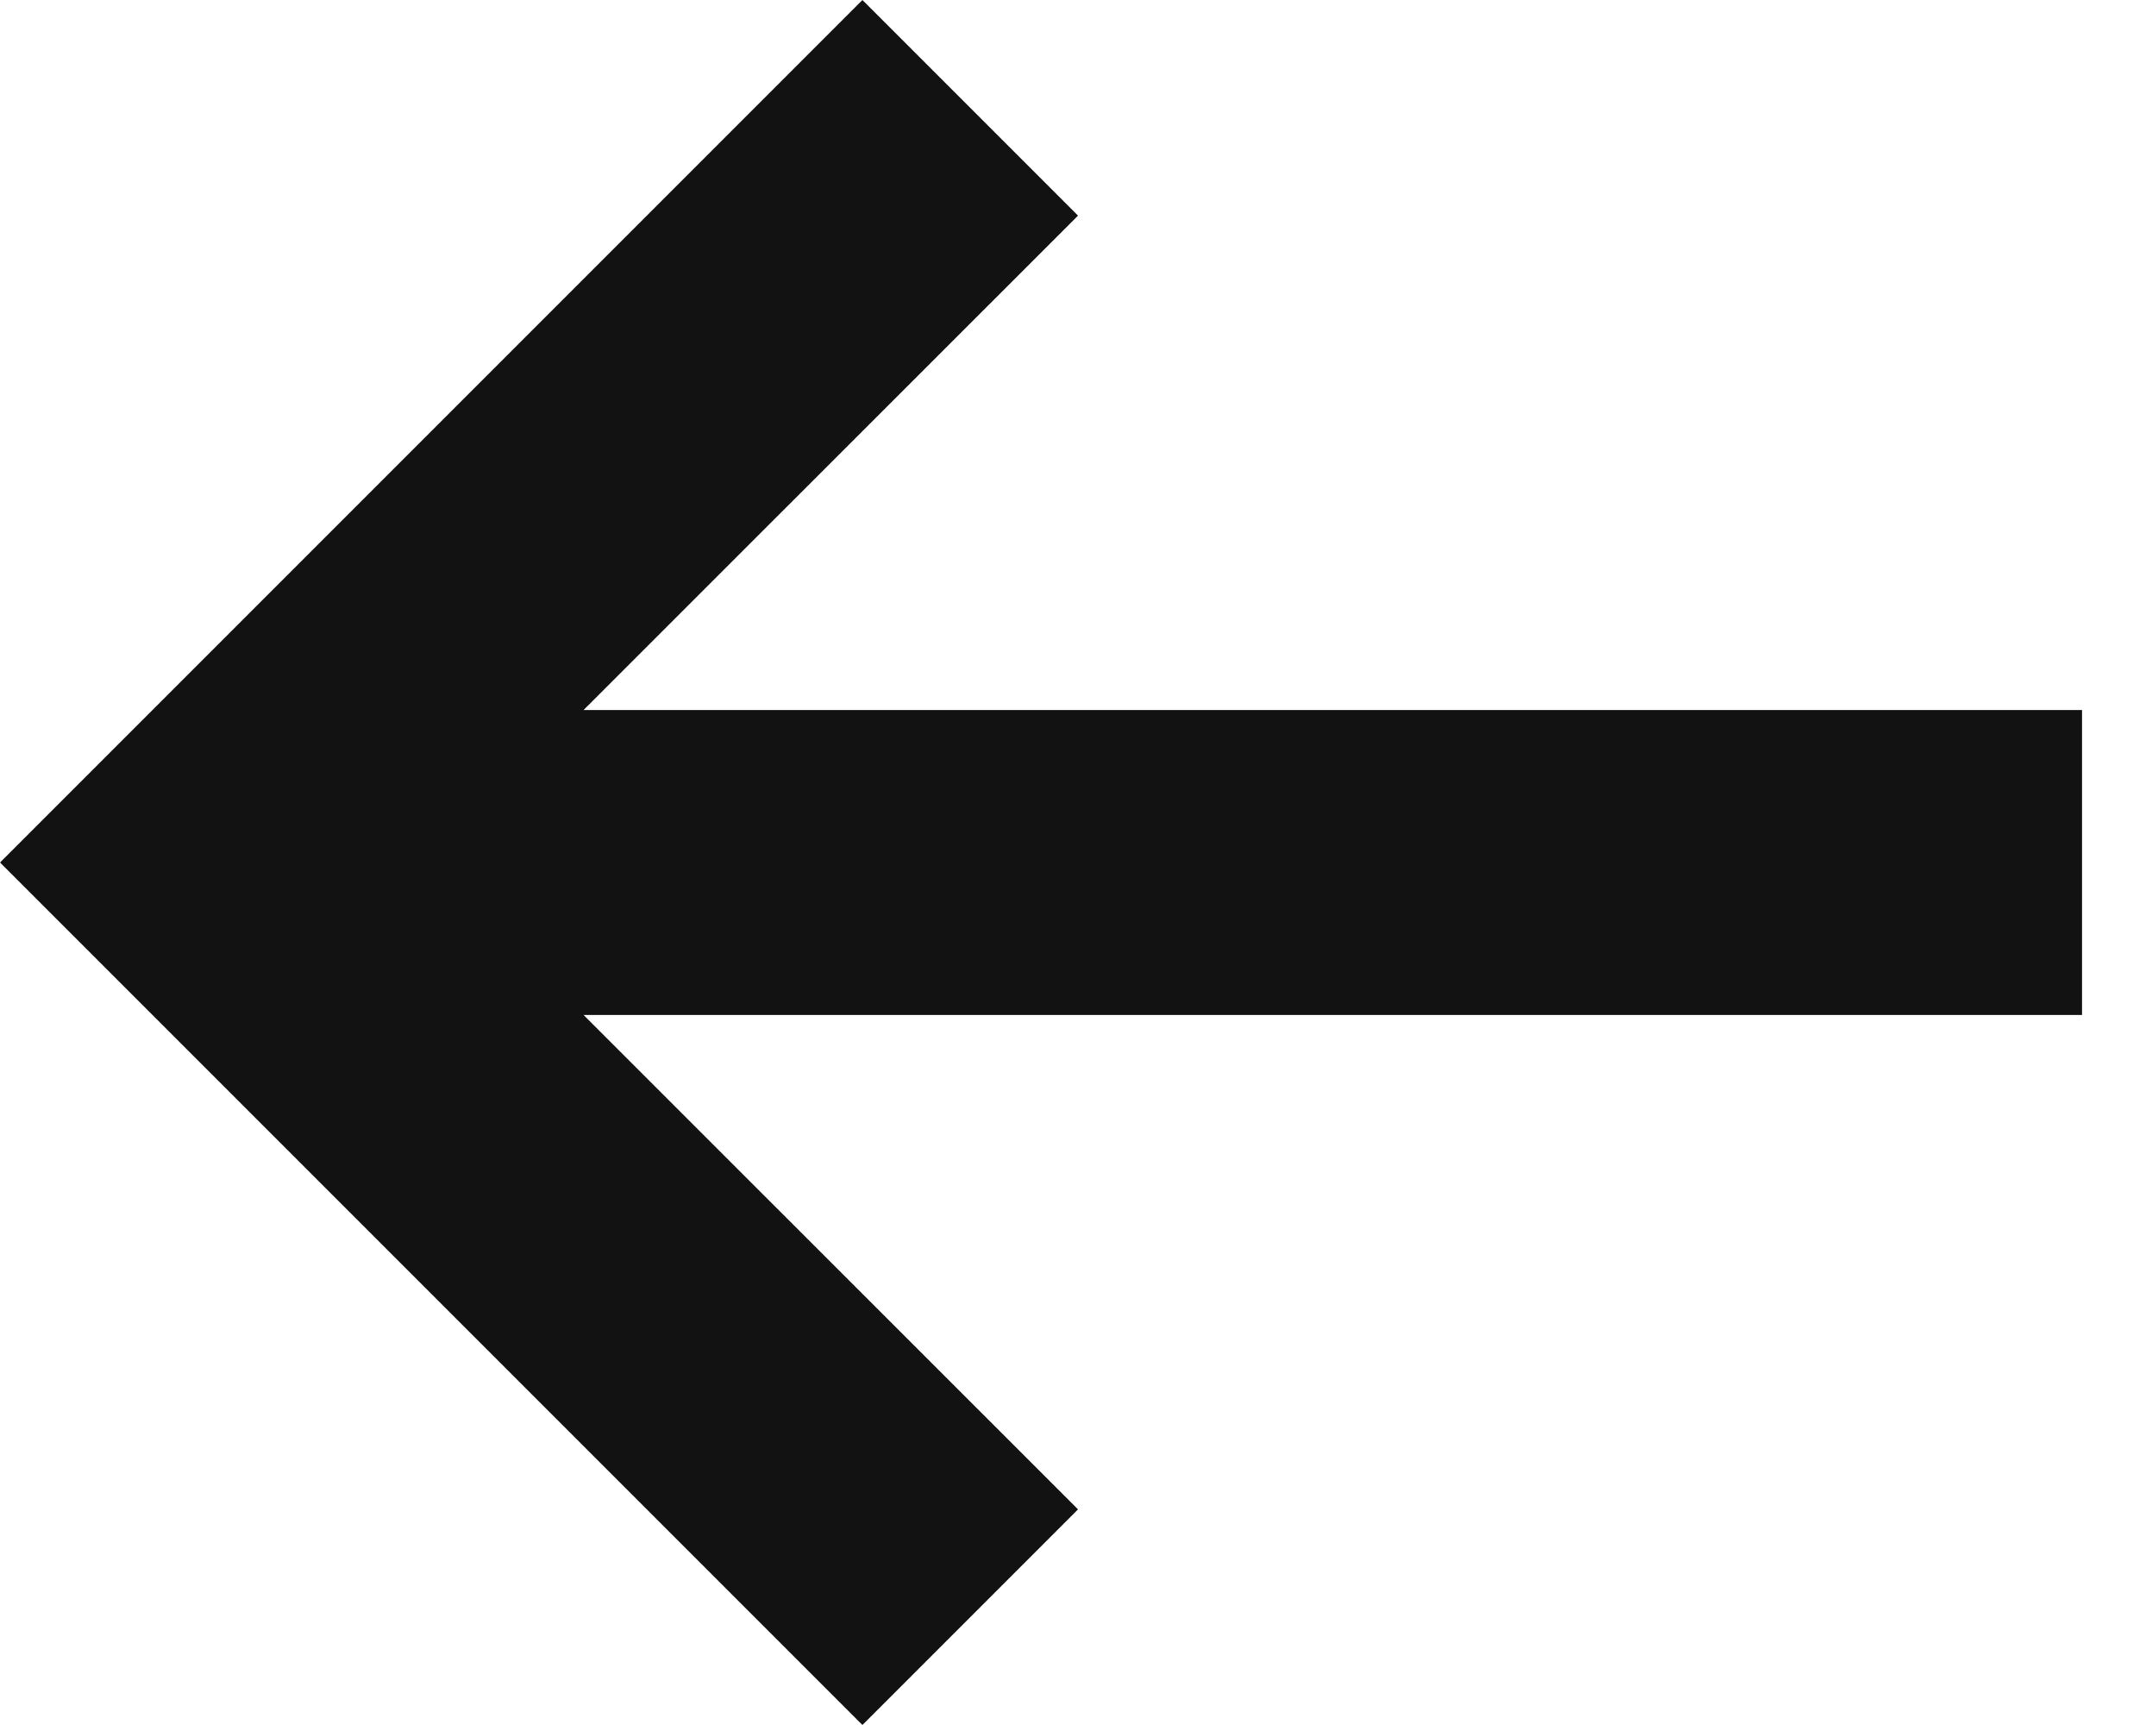
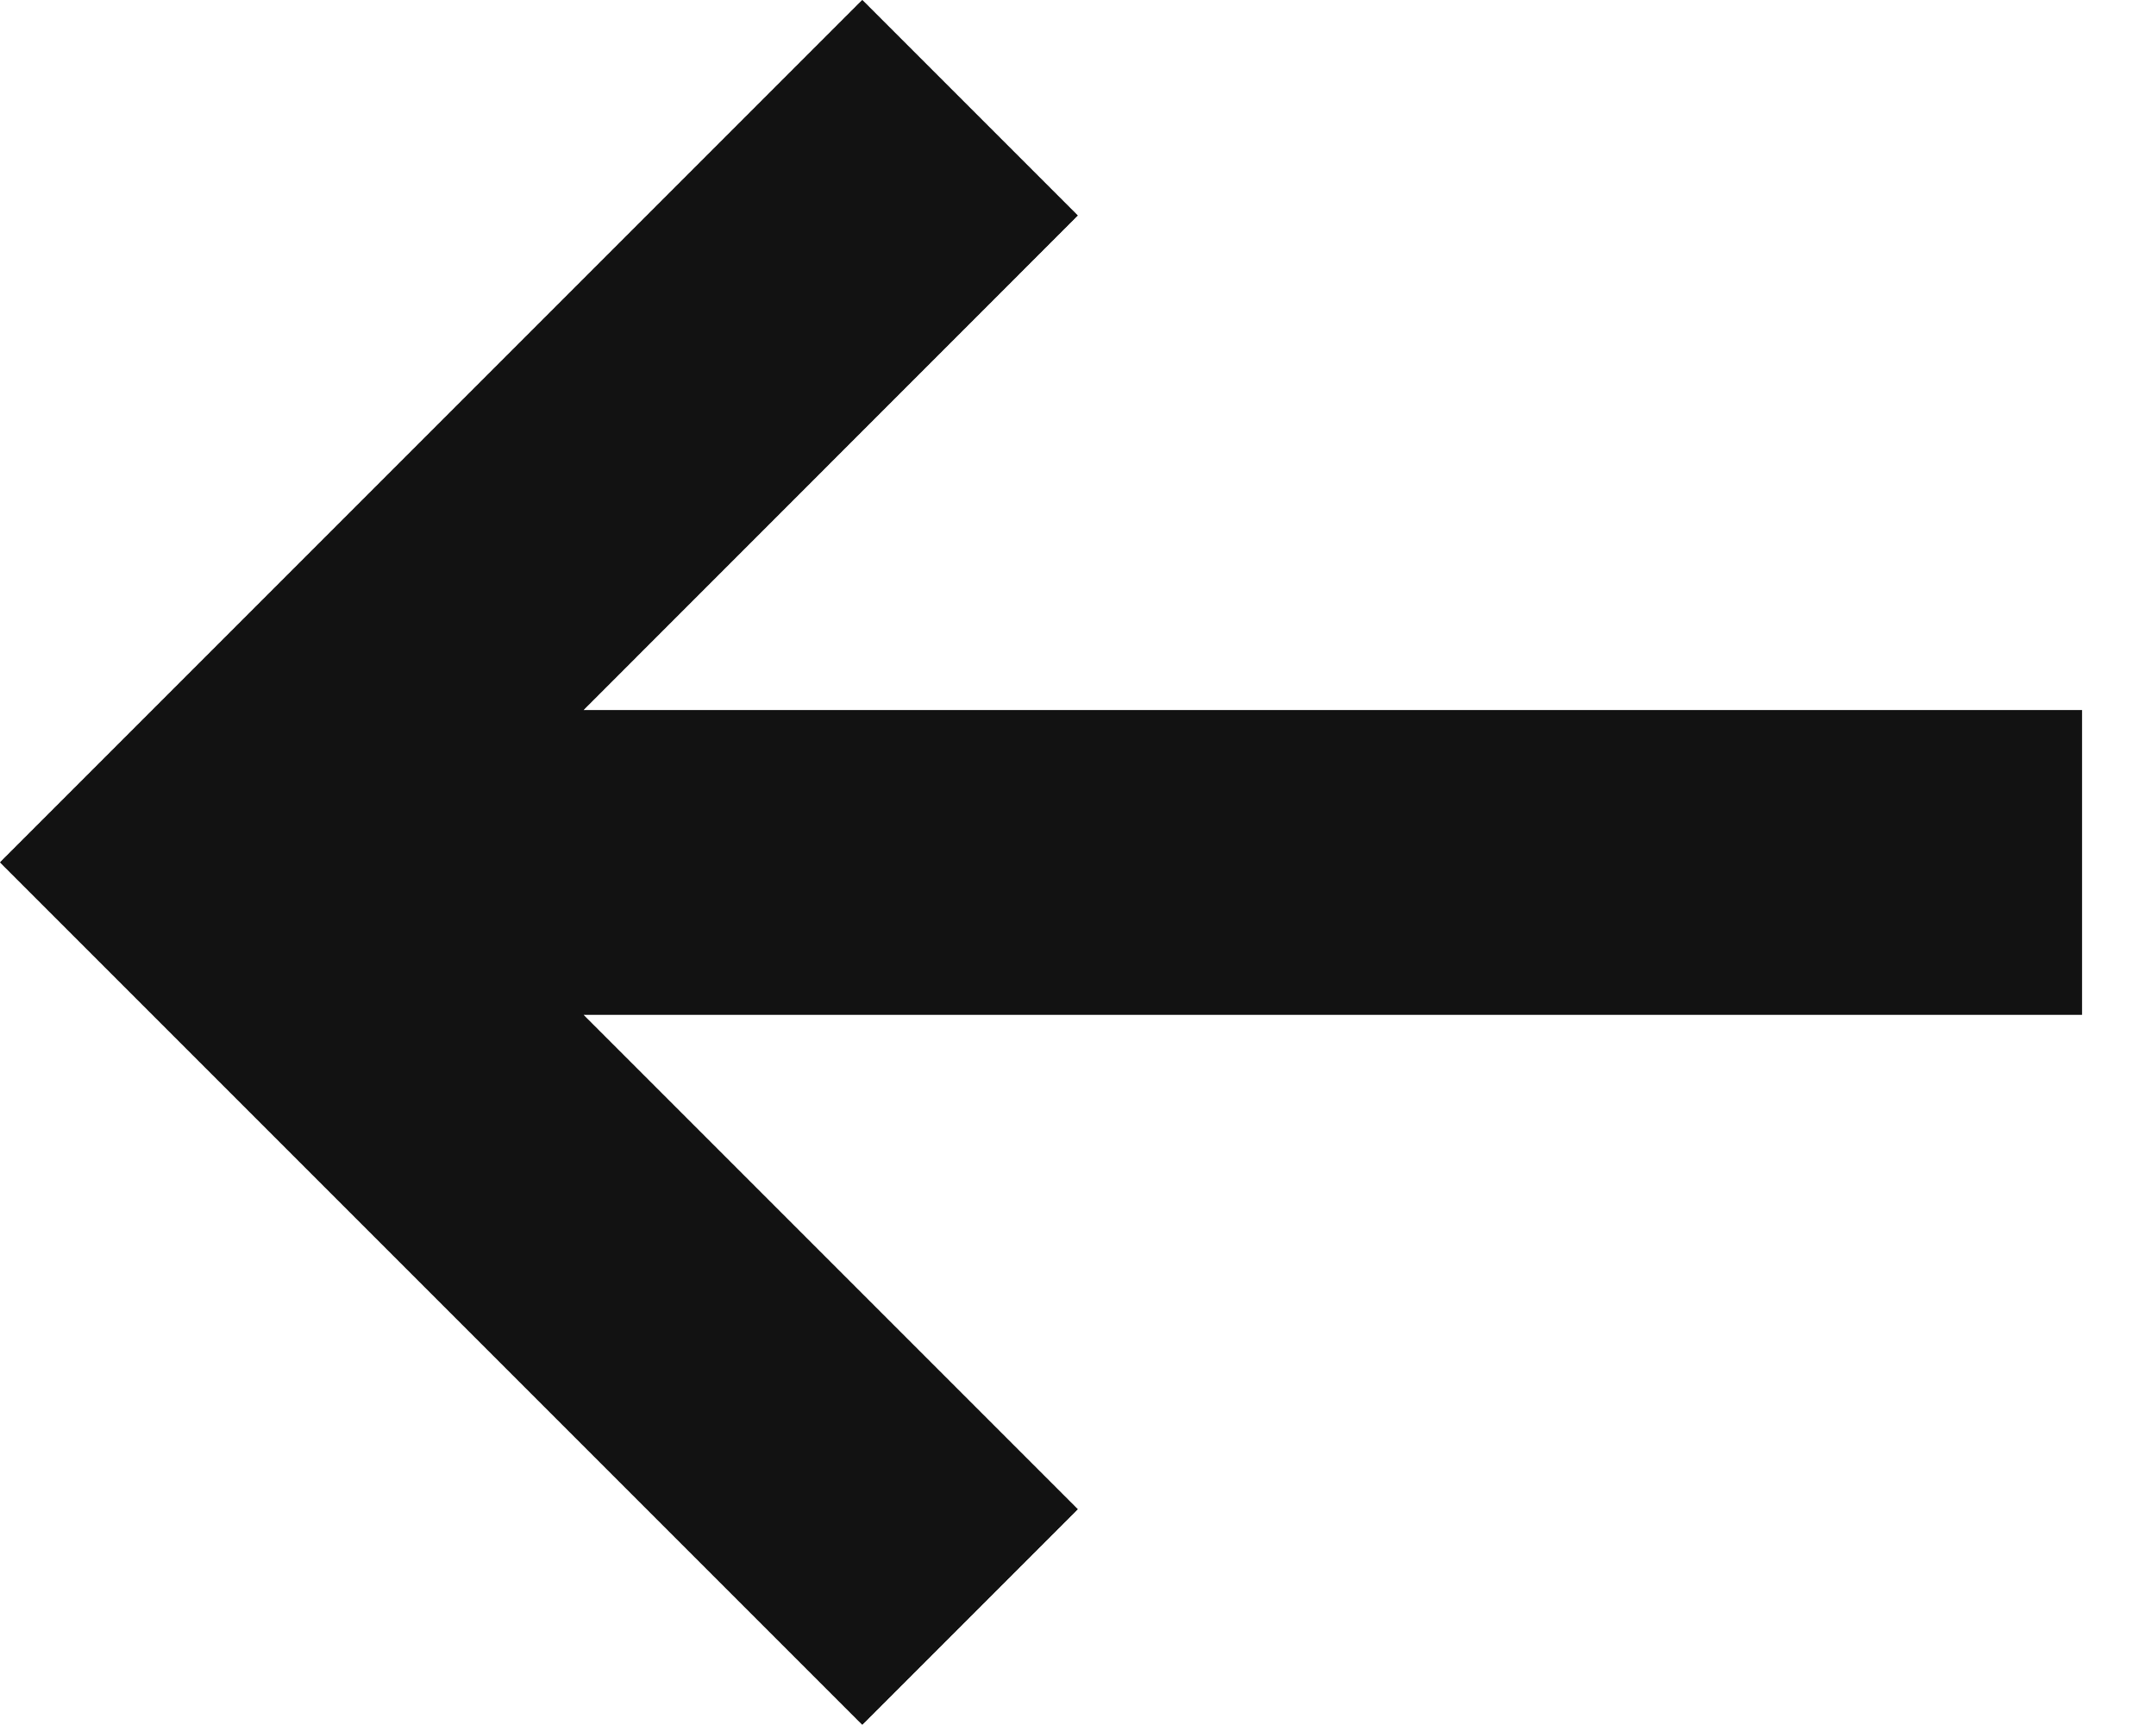
- <svg xmlns="http://www.w3.org/2000/svg" width="15px" height="12px" viewBox="0 0 15 12" version="1.1">
-   <defs />
-   <g id="Page-1" stroke="none" stroke-width="1" fill="none" fill-rule="evenodd">
-     <g id="Post-Desktop" transform="translate(-1295, -2708)" fill="#121212">
-       <g id="Group-3" transform="translate(510, 2243)">
-         <g id="Group-2" transform="translate(653, 461)">
-           <path d="M142.425,11.061 L132,11.061 L132,8.939 L142.425,8.939 L138.985,5.5 L140.485,4 L145.735,9.25 L146.485,10 L140.485,16 L138.985,14.5 L142.425,11.061 Z" id="Combined-Shape" transform="translate(139.2426, 10) rotate(180) translate(-139.2426, -10) " />
-         </g>
-       </g>
-     </g>
-   </g>
+ <svg xmlns="http://www.w3.org/2000/svg" height="12" viewBox="0 0 15 12" width="15">
+   <path d="m142.425 11.061h-10.425v-2.121h10.425l-3.439-3.439 1.5-1.5 5.25 5.25.75.75-6 6-1.5-1.5z" fill="#121212" fill-rule="evenodd" transform="matrix(-1 0 0 -1 146.4853 16)" />
</svg>
